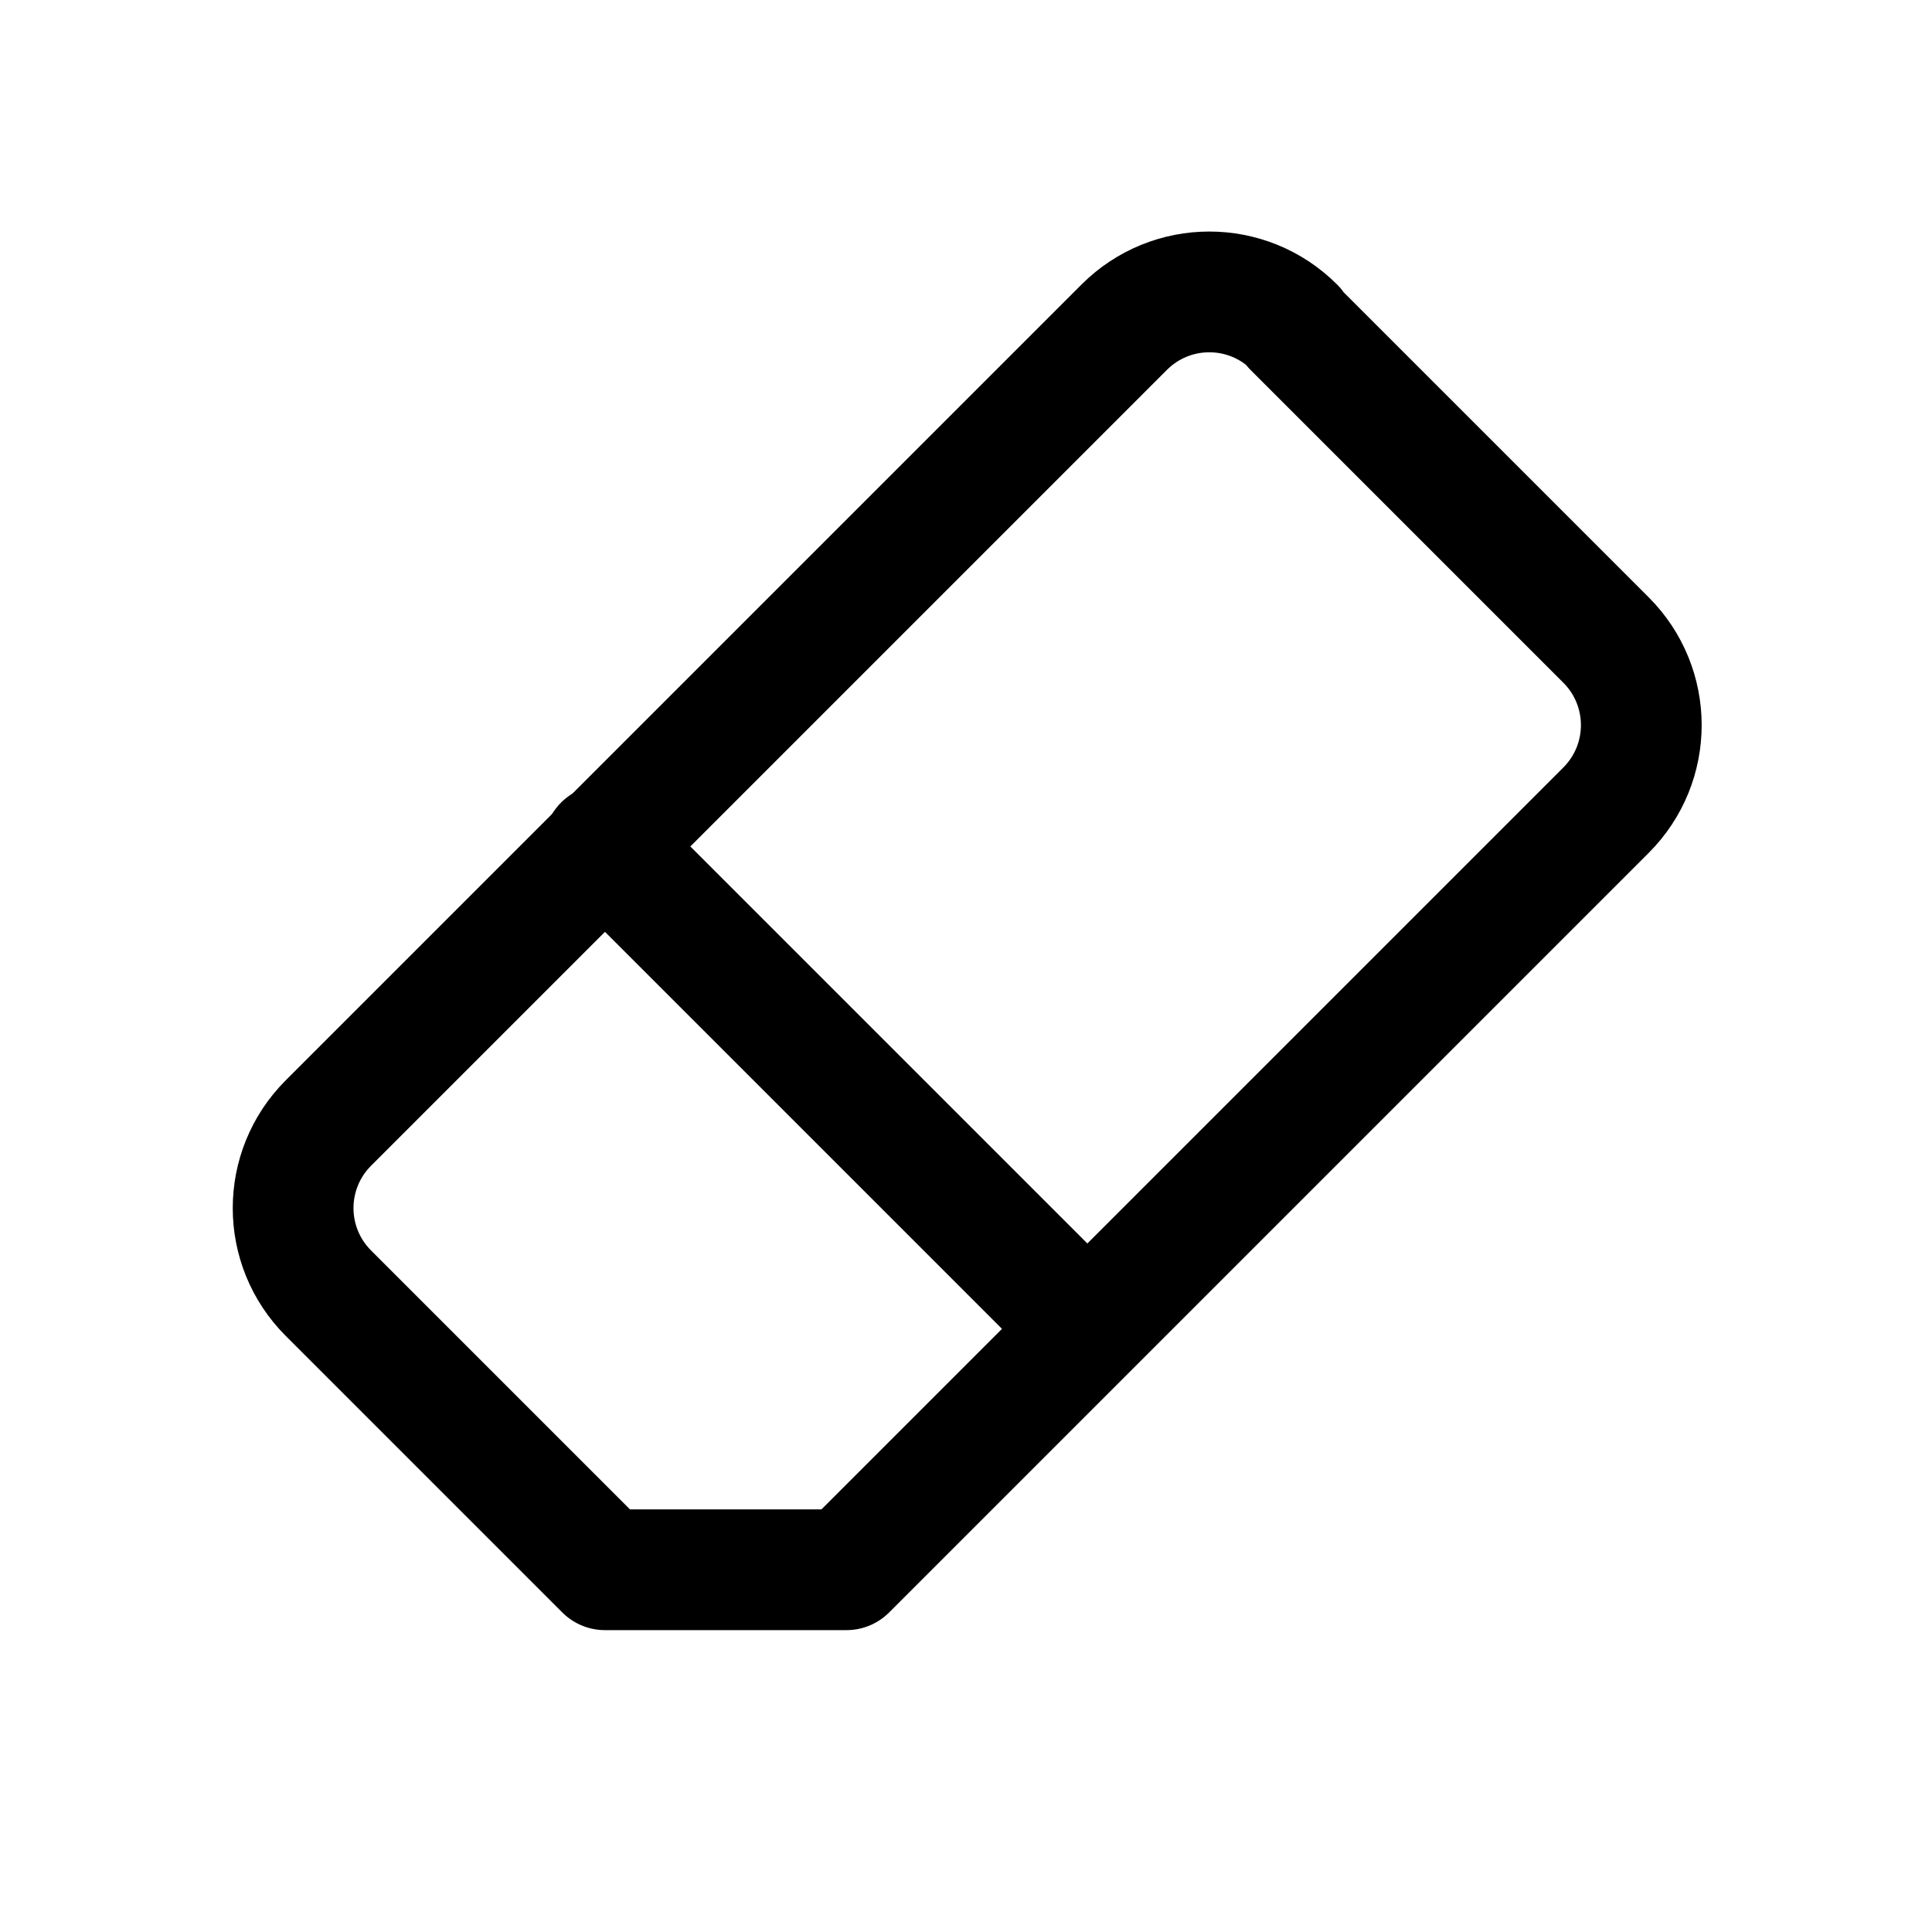
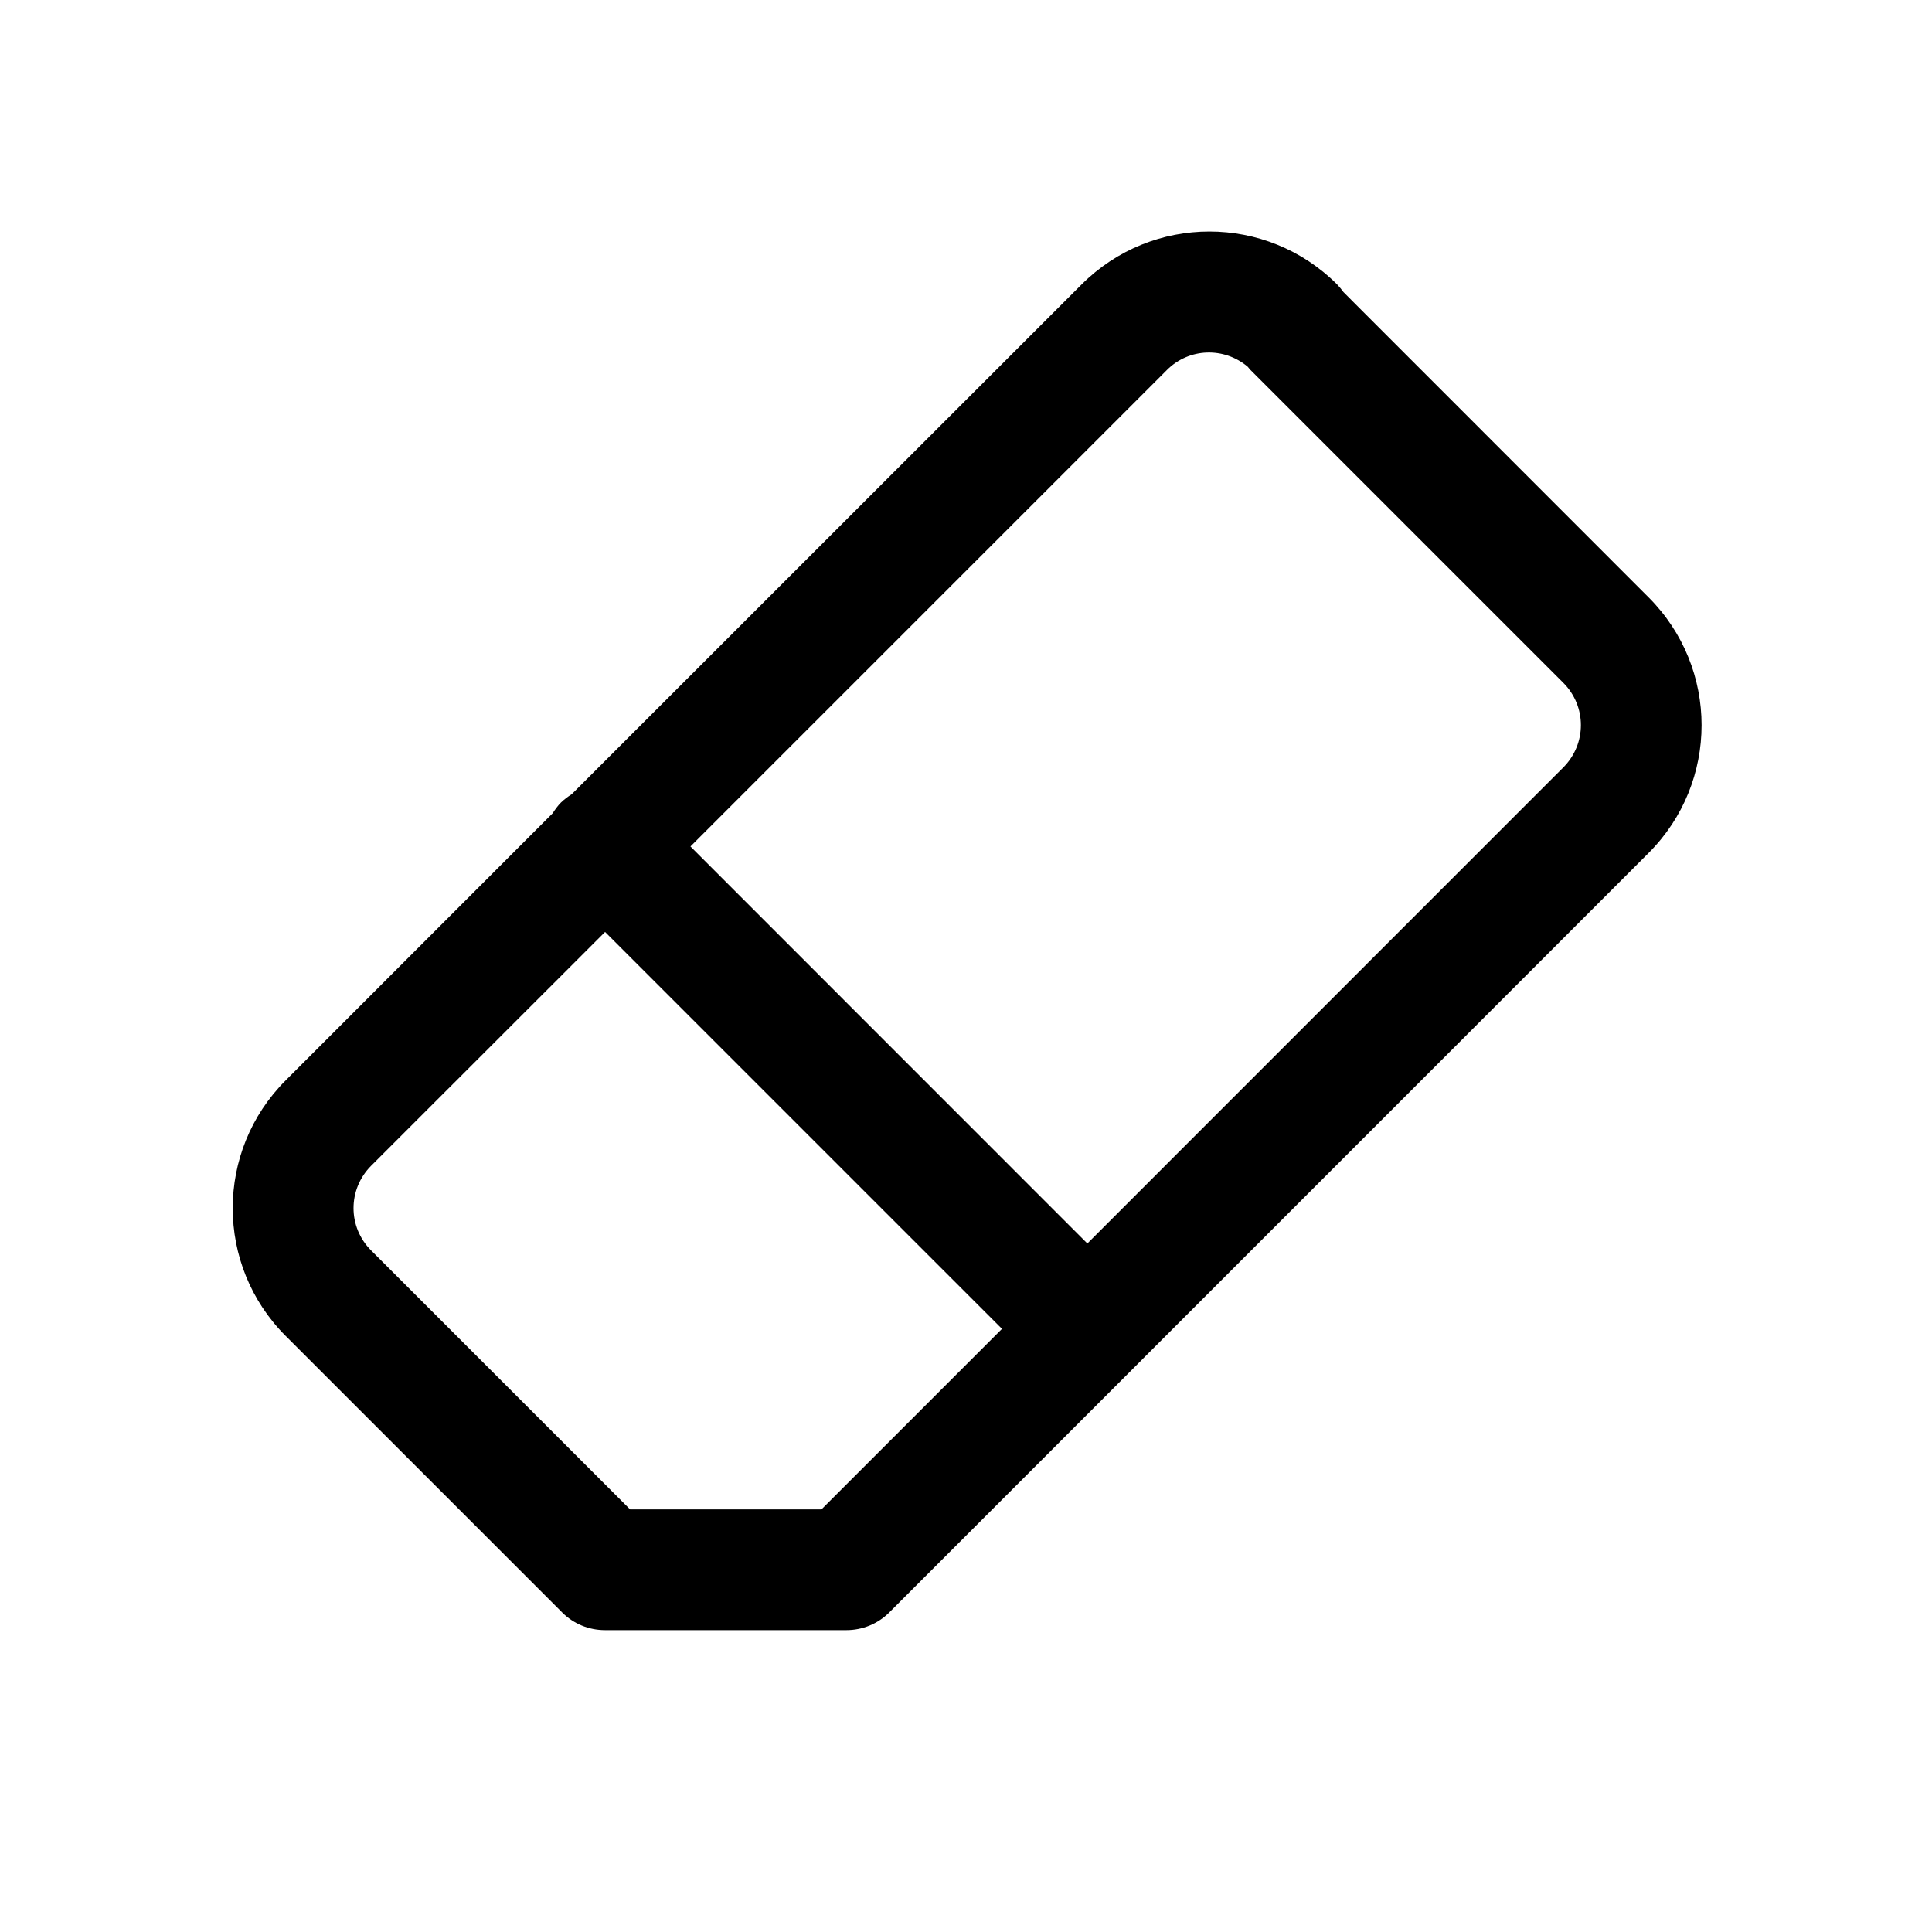
<svg xmlns="http://www.w3.org/2000/svg" width="16" height="16" viewBox="0 0 16 16" fill="none">
-   <path d="M10.71 2.71L13.3 5.3C13.69 5.69 13.69 6.32 13.3 6.71L7.01 13H5.01L2.72 10.71C2.33 10.32 2.33 9.69 2.72 9.3L9.31 2.71C9.7 2.32 10.33 2.32 10.72 2.71H10.71Z" stroke="black" stroke-linecap="round" stroke-linejoin="round" />
-   <path d="M5 7L9 11" stroke="black" stroke-linecap="round" stroke-linejoin="round" />
+   <path fill-rule="evenodd" clip-rule="evenodd" d="M8.957 2.356C9.542 1.771 10.489 1.771 11.074 2.356C11.093 2.376 11.11 2.397 11.126 2.419L13.653 4.947C14.238 5.532 14.238 6.479 13.653 7.064L7.364 13.354C7.27 13.448 7.142 13.5 7.01 13.5H5.01C4.877 13.5 4.75 13.448 4.656 13.354L2.366 11.064C1.781 10.479 1.781 9.532 2.366 8.947L4.577 6.735C4.597 6.704 4.619 6.673 4.646 6.646C4.674 6.619 4.704 6.597 4.735 6.577L8.957 2.356ZM3.074 9.654C2.879 9.849 2.879 10.162 3.074 10.356L5.218 12.5H6.803L8.298 11.005L5.011 7.718L3.074 9.654ZM10.333 3.037C10.137 2.872 9.848 2.88 9.664 3.064L5.718 7.01L9.005 10.298L12.946 6.356C13.141 6.161 13.141 5.849 12.946 5.654L10.356 3.064C10.348 3.056 10.341 3.046 10.333 3.037Z" fill="black" />
</svg>
